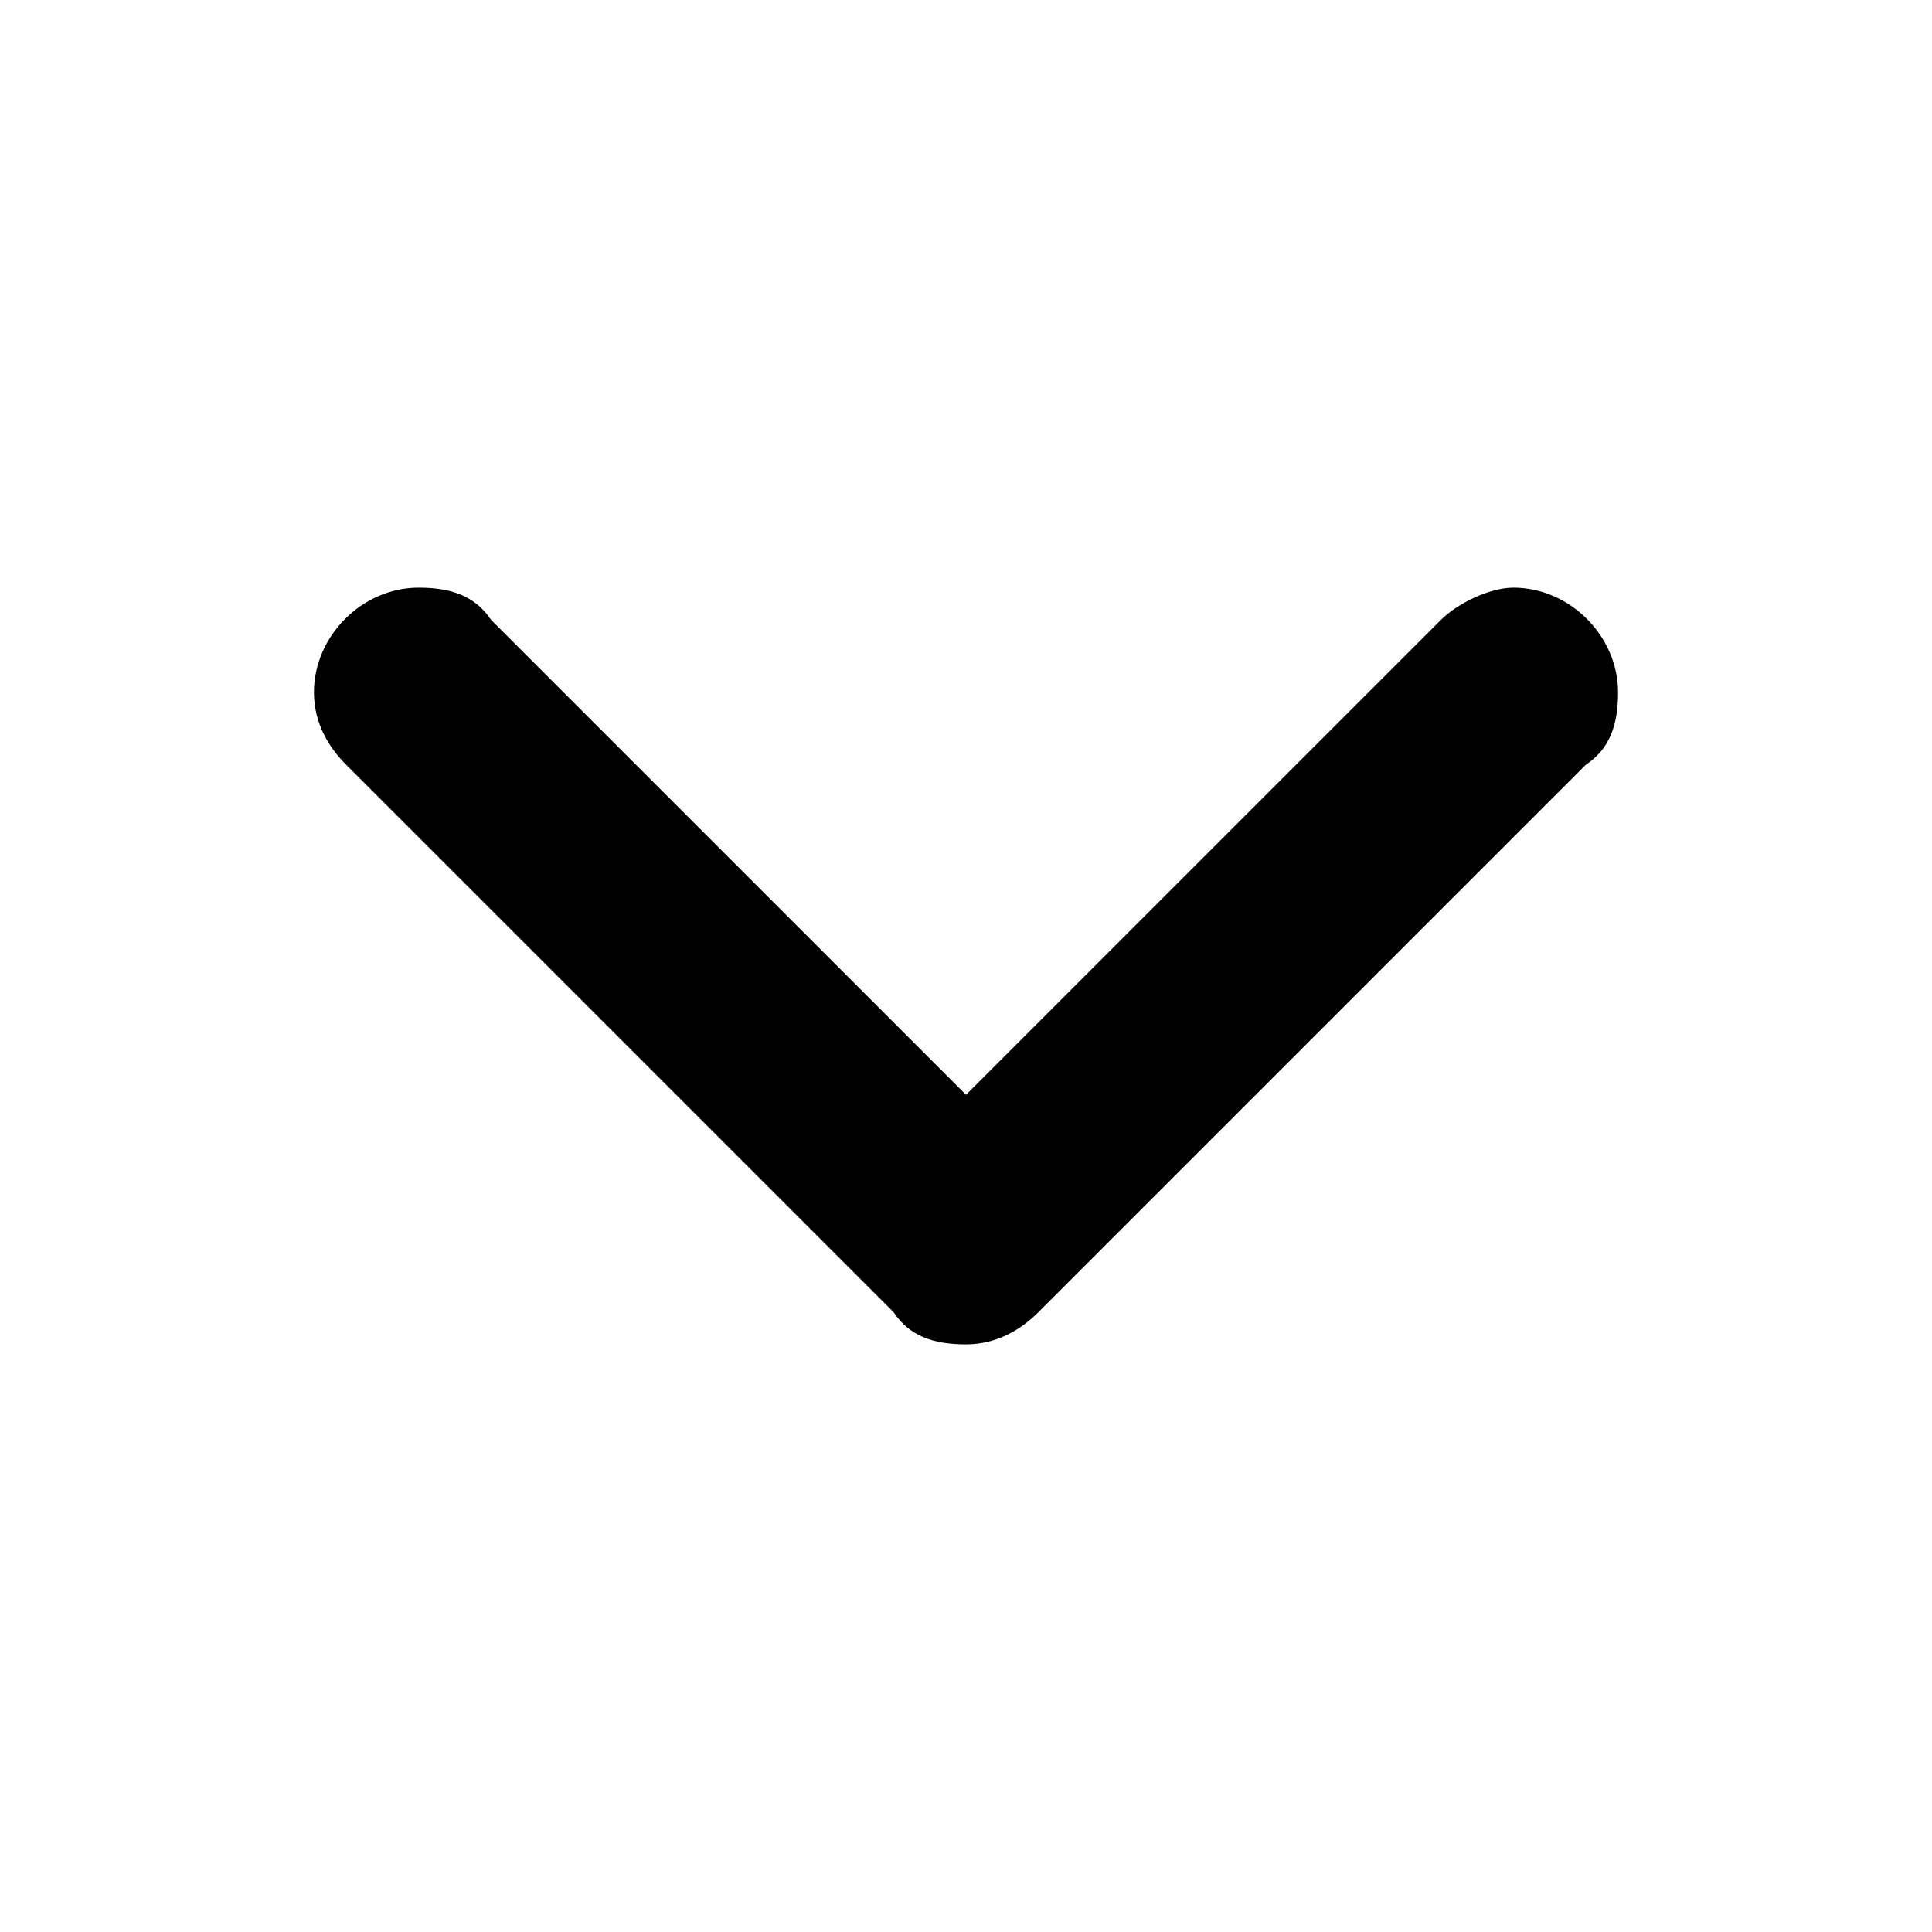
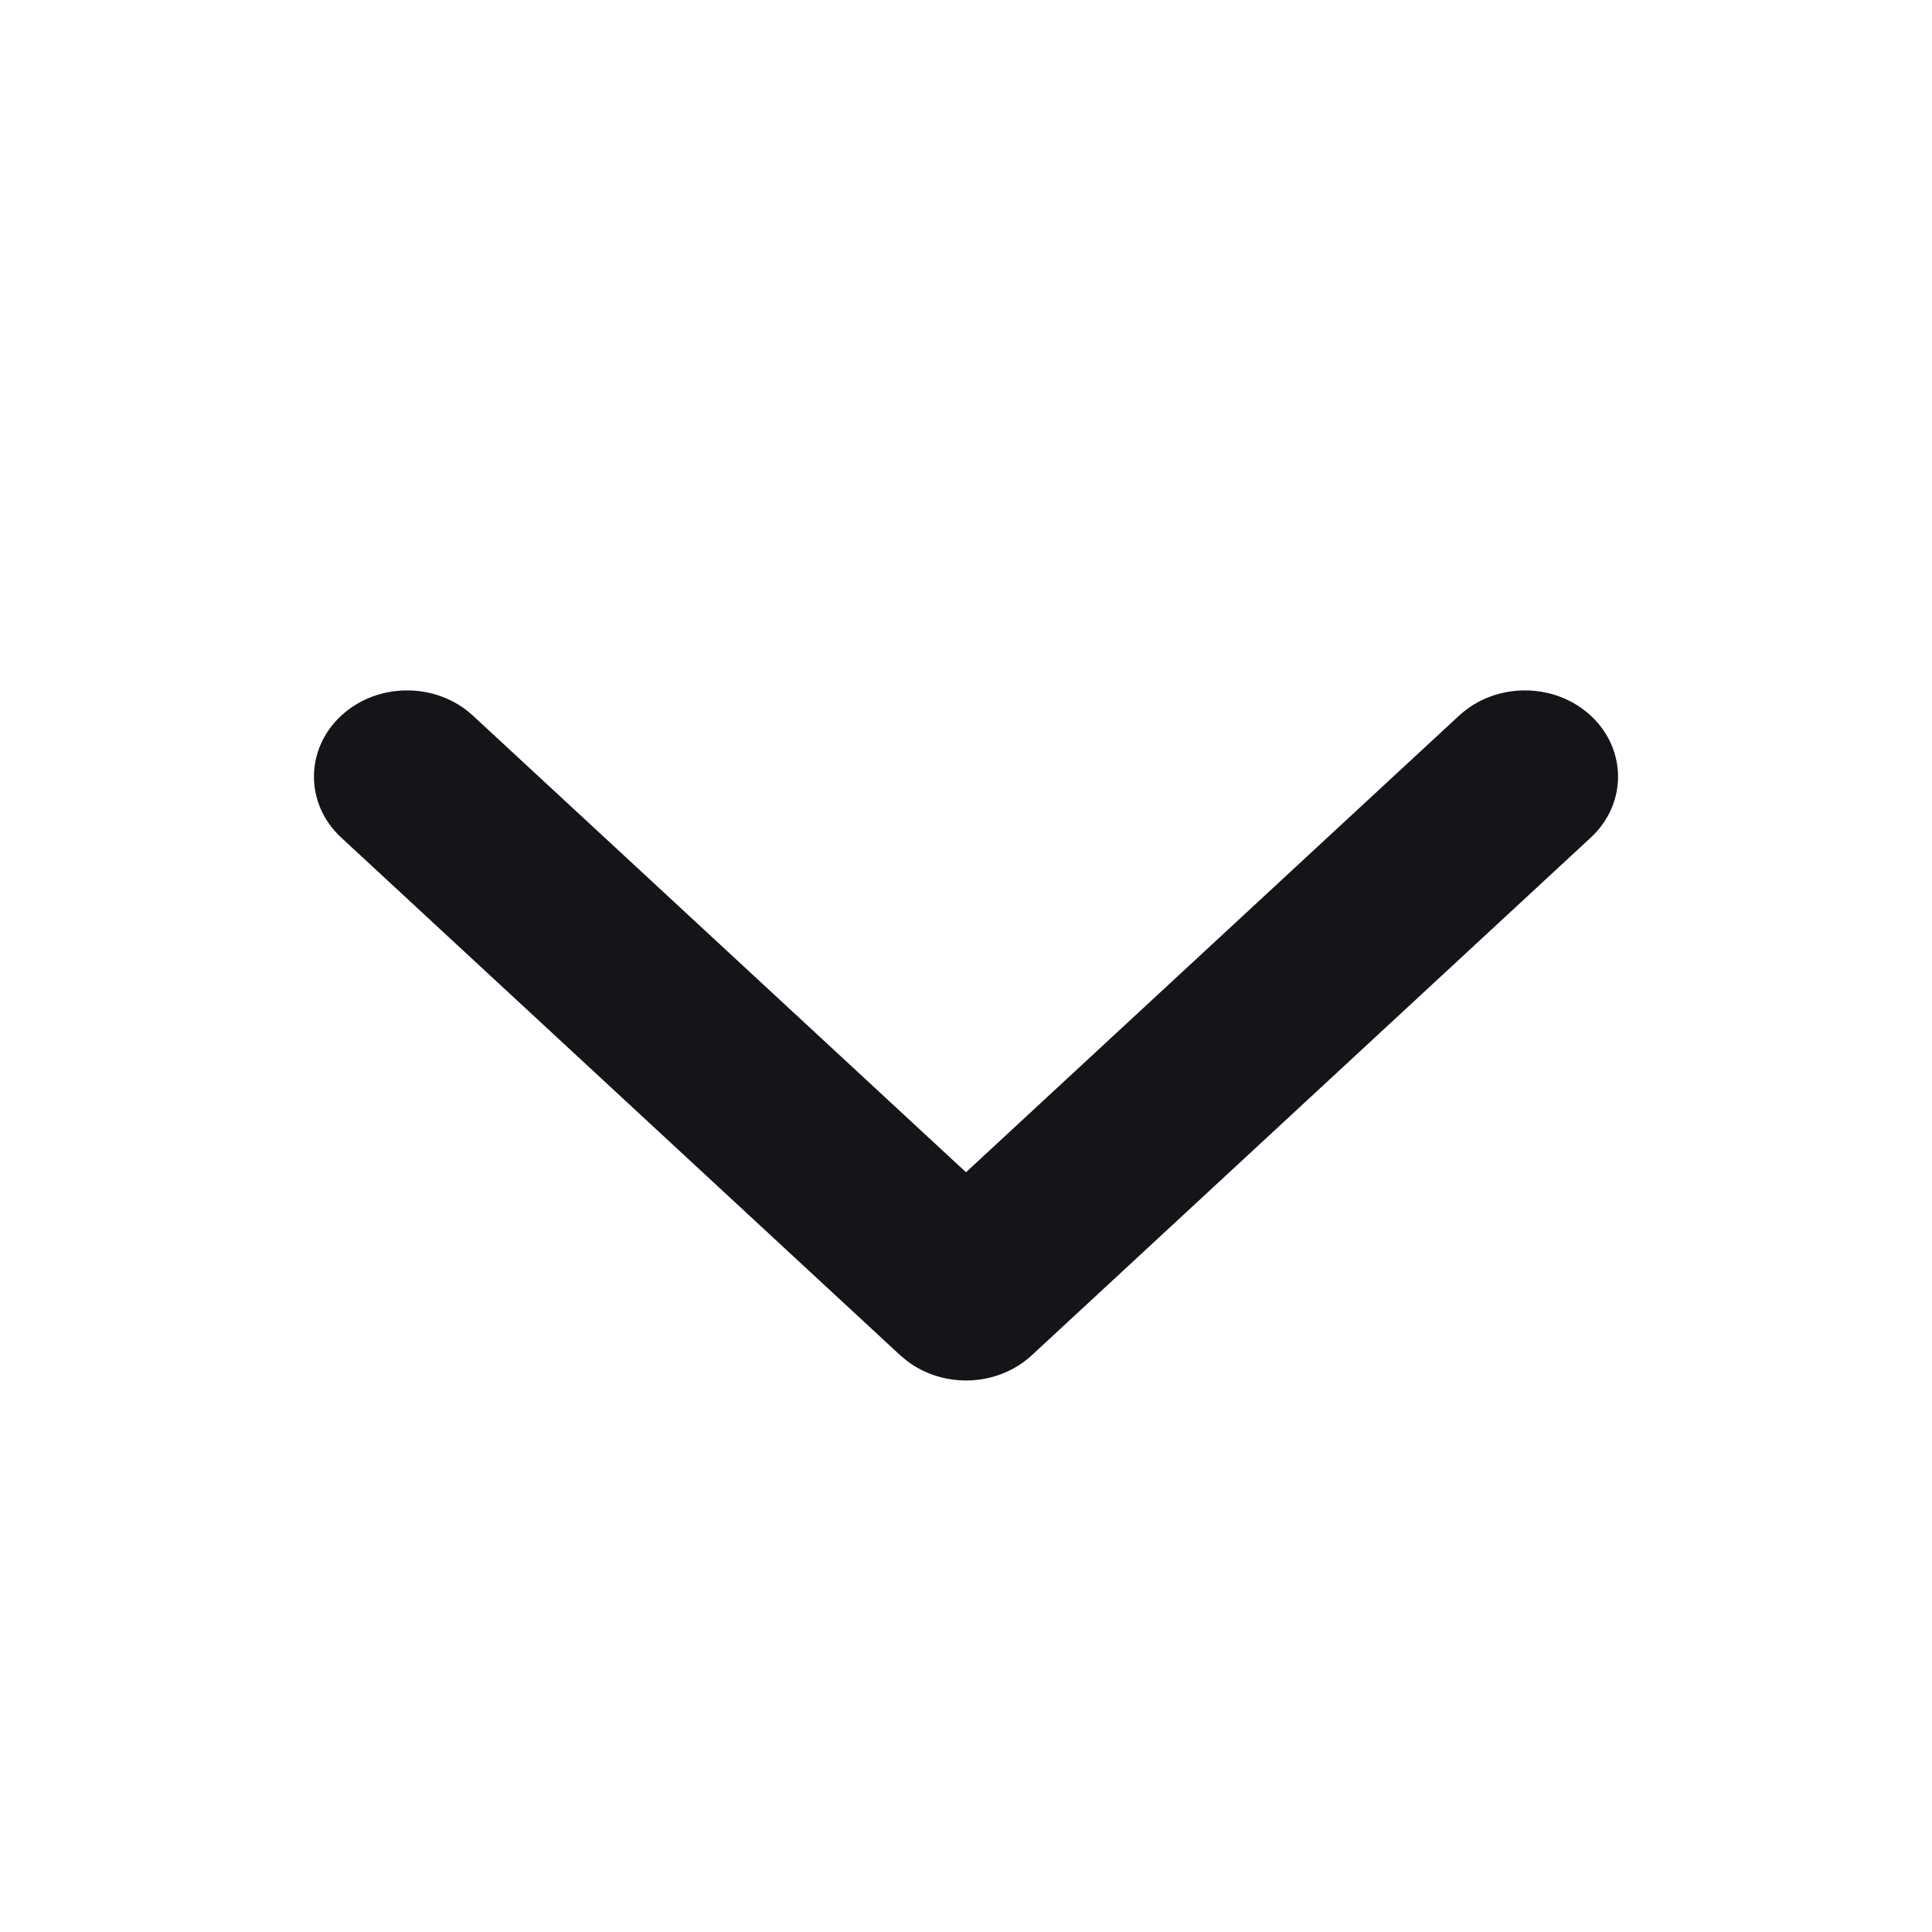
- <svg xmlns="http://www.w3.org/2000/svg" version="1.1" id="Layer_1" x="0px" y="0px" viewBox="0 0 24 24" style="enable-background:new 0 0 24 24;" xml:space="preserve">
-   <path d="M12,16.7c-0.4,0-0.7-0.1-0.9-0.4L4.3,9.5C4.1,9.3,3.9,9,3.9,8.6c0-0.7,0.6-1.3,1.3-1.3c0.4,0,0.7,0.1,0.9,0.4l5.9,5.9  l5.9-5.9c0.2-0.2,0.6-0.4,0.9-0.4c0.7,0,1.3,0.6,1.3,1.3c0,0.4-0.1,0.7-0.4,0.9l-6.8,6.8C12.7,16.5,12.4,16.7,12,16.7L12,16.7z" />
+ <svg xmlns="http://www.w3.org/2000/svg" width="24" height="24" viewBox="0 0 24 24" fill="none">
+   <path d="M11.27 16.908C11.725 17.252 12.395 17.227 12.818 16.835L19.761 10.405C20.213 9.987 20.213 9.309 19.761 8.89C19.309 8.472 18.577 8.472 18.125 8.89L12 14.562L5.875 8.89C5.423 8.472 4.691 8.472 4.239 8.89C3.787 9.309 3.787 9.987 4.239 10.405L11.182 16.835L11.27 16.908Z" fill="#141419" />
</svg>
